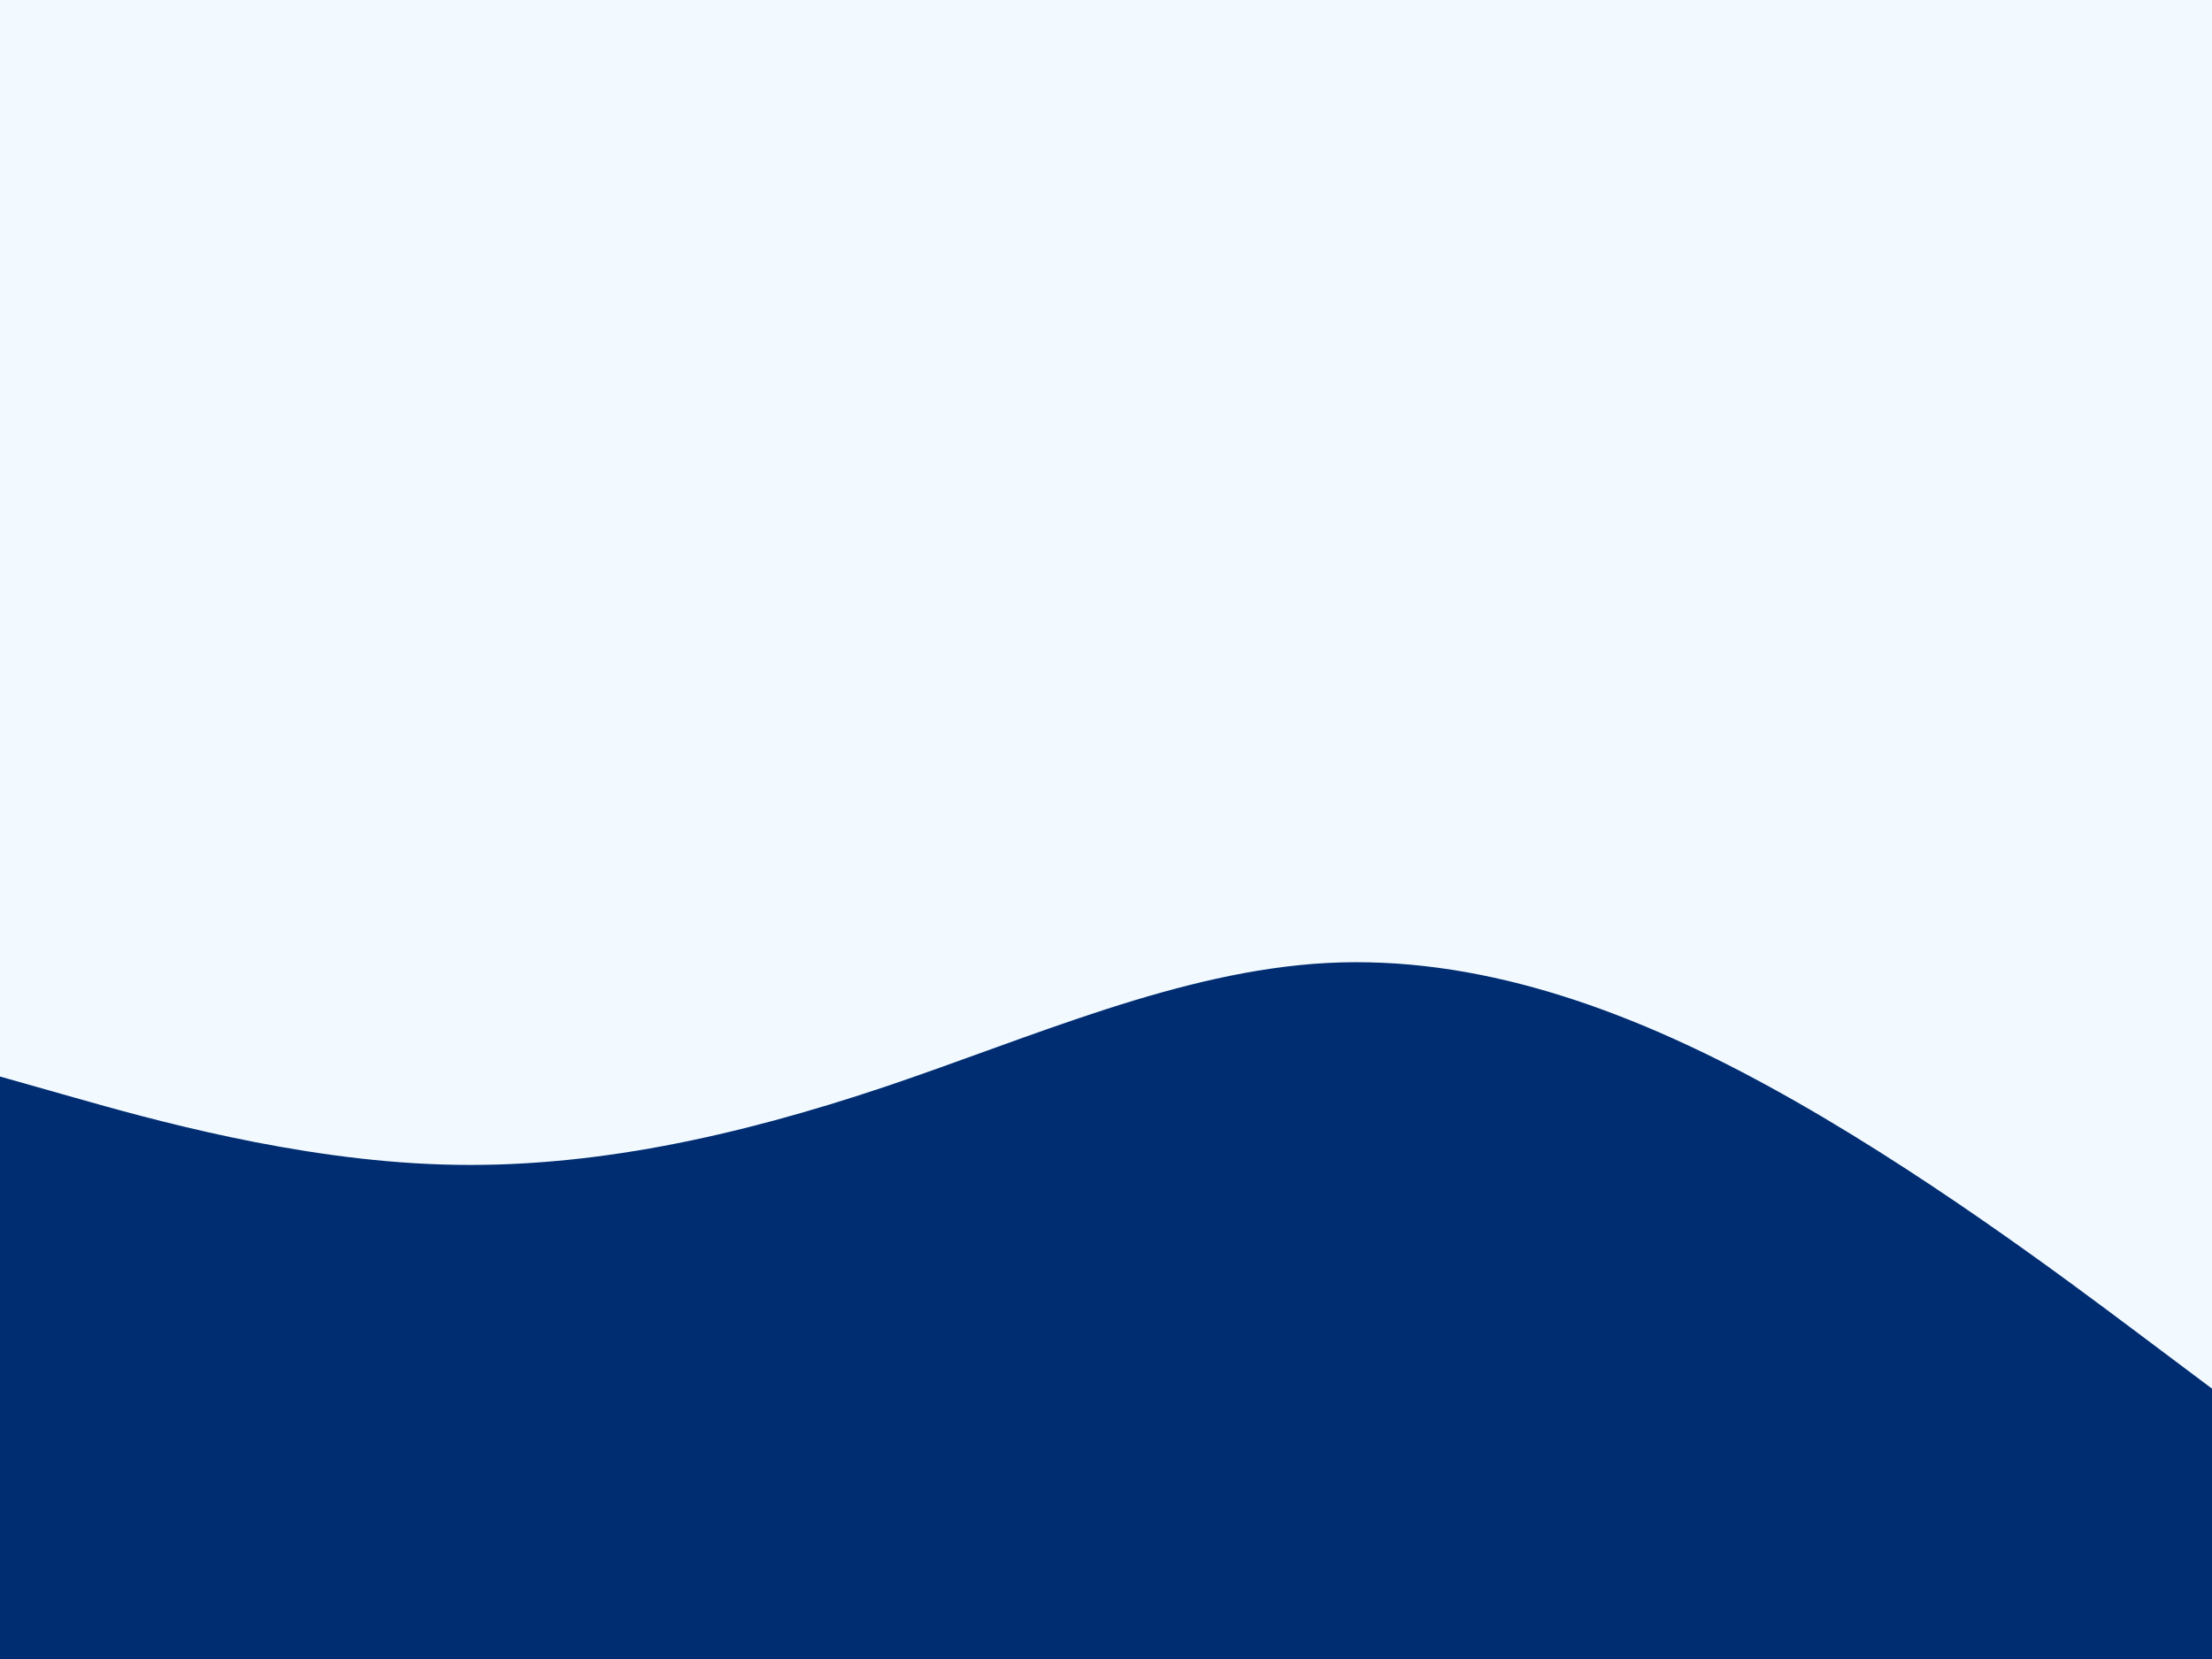
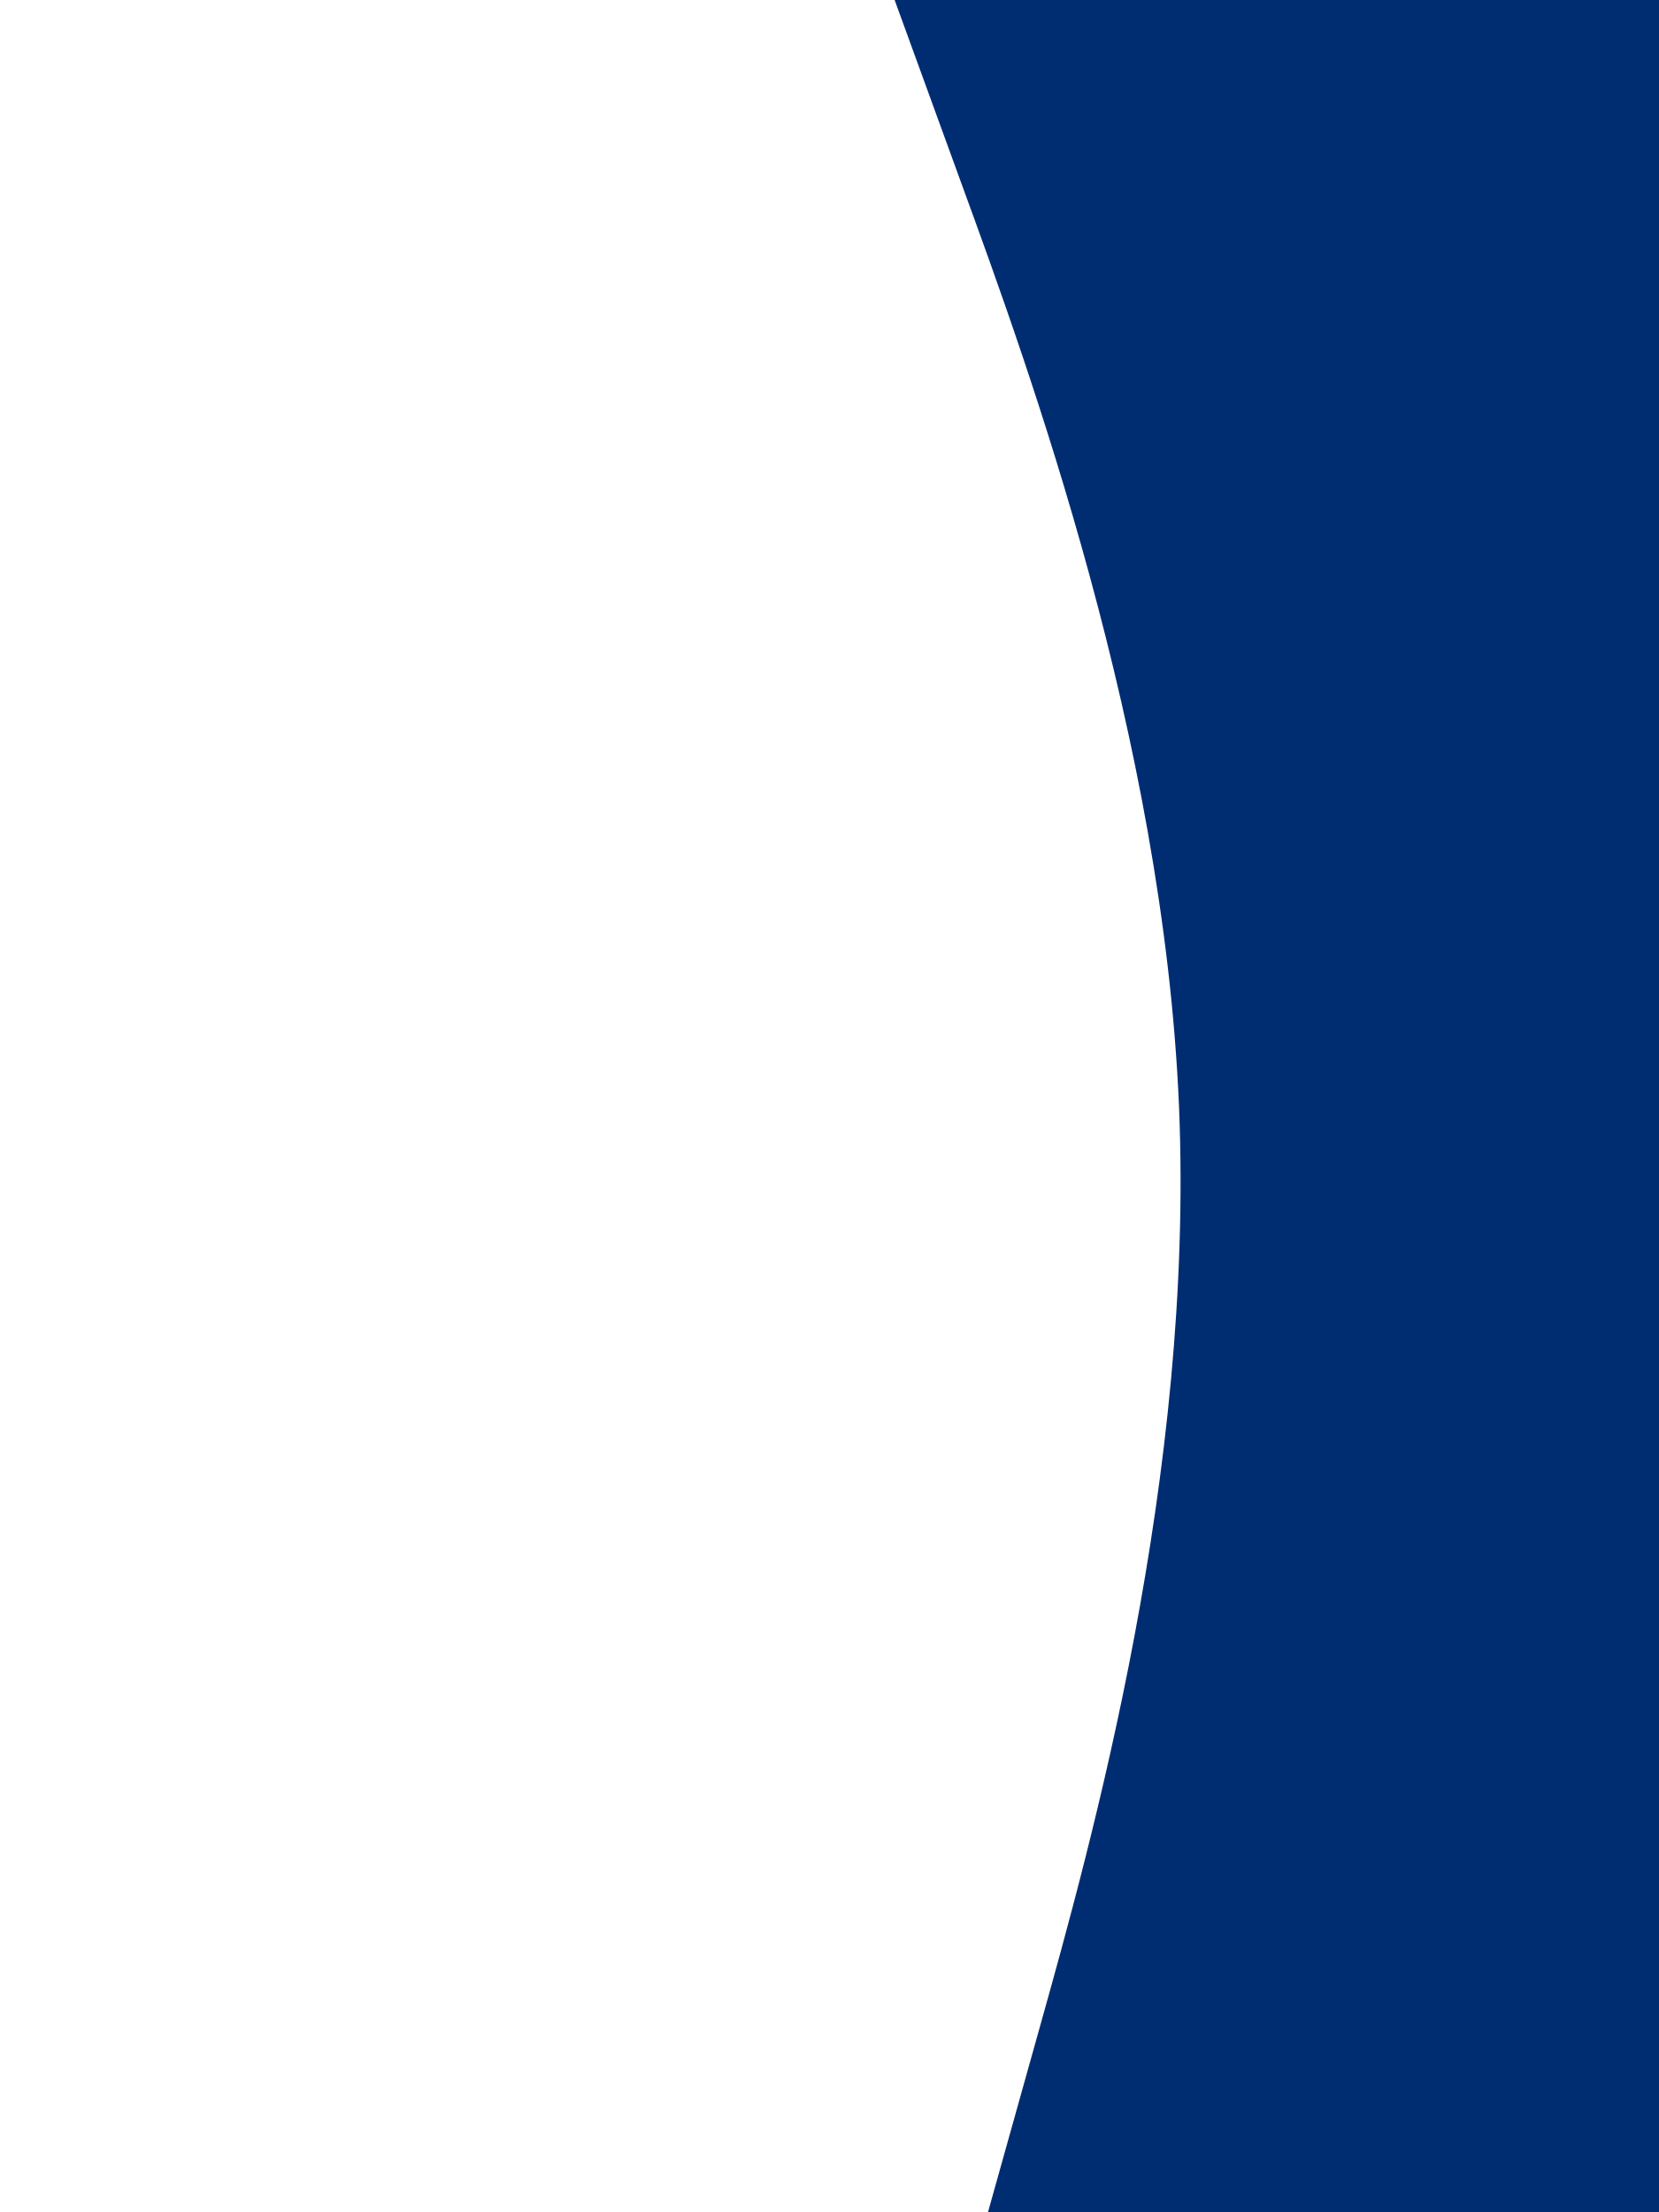
- <svg xmlns="http://www.w3.org/2000/svg" id="visual" viewBox="0 0 900 675" width="900" height="675" version="1.1">
-   <rect x="0" y="0" width="900" height="675" fill="#f3faff" />
-   <path d="M0 438L30 446.5C60 455 120 472 180 473.8C240 475.7 300 462.3 360 442.2C420 422 480 395 540 391.8C600 388.7 660 409.3 720 442.2C780 475 840 520 870 542.5L900 565L900 676L870 676C840 676 780 676 720 676C660 676 600 676 540 676C480 676 420 676 360 676C300 676 240 676 180 676C120 676 60 676 30 676L0 676Z" fill="#002d72" stroke-linecap="round" stroke-linejoin="miter" />
+ <svg xmlns="http://www.w3.org/2000/svg" id="visual" viewBox="0 0 675 900" width="675" height="900" version="1.1">
+   <path d="M402 900L423 825C444 750 486 600 479.7 450C473.3 300 418.7 150 391.3 75L364 0L675 0L675 75C675 150 675 300 675 450C675 600 675 750 675 825L675 900Z" fill="#002d72" stroke-linecap="round" stroke-linejoin="miter" />
</svg>
